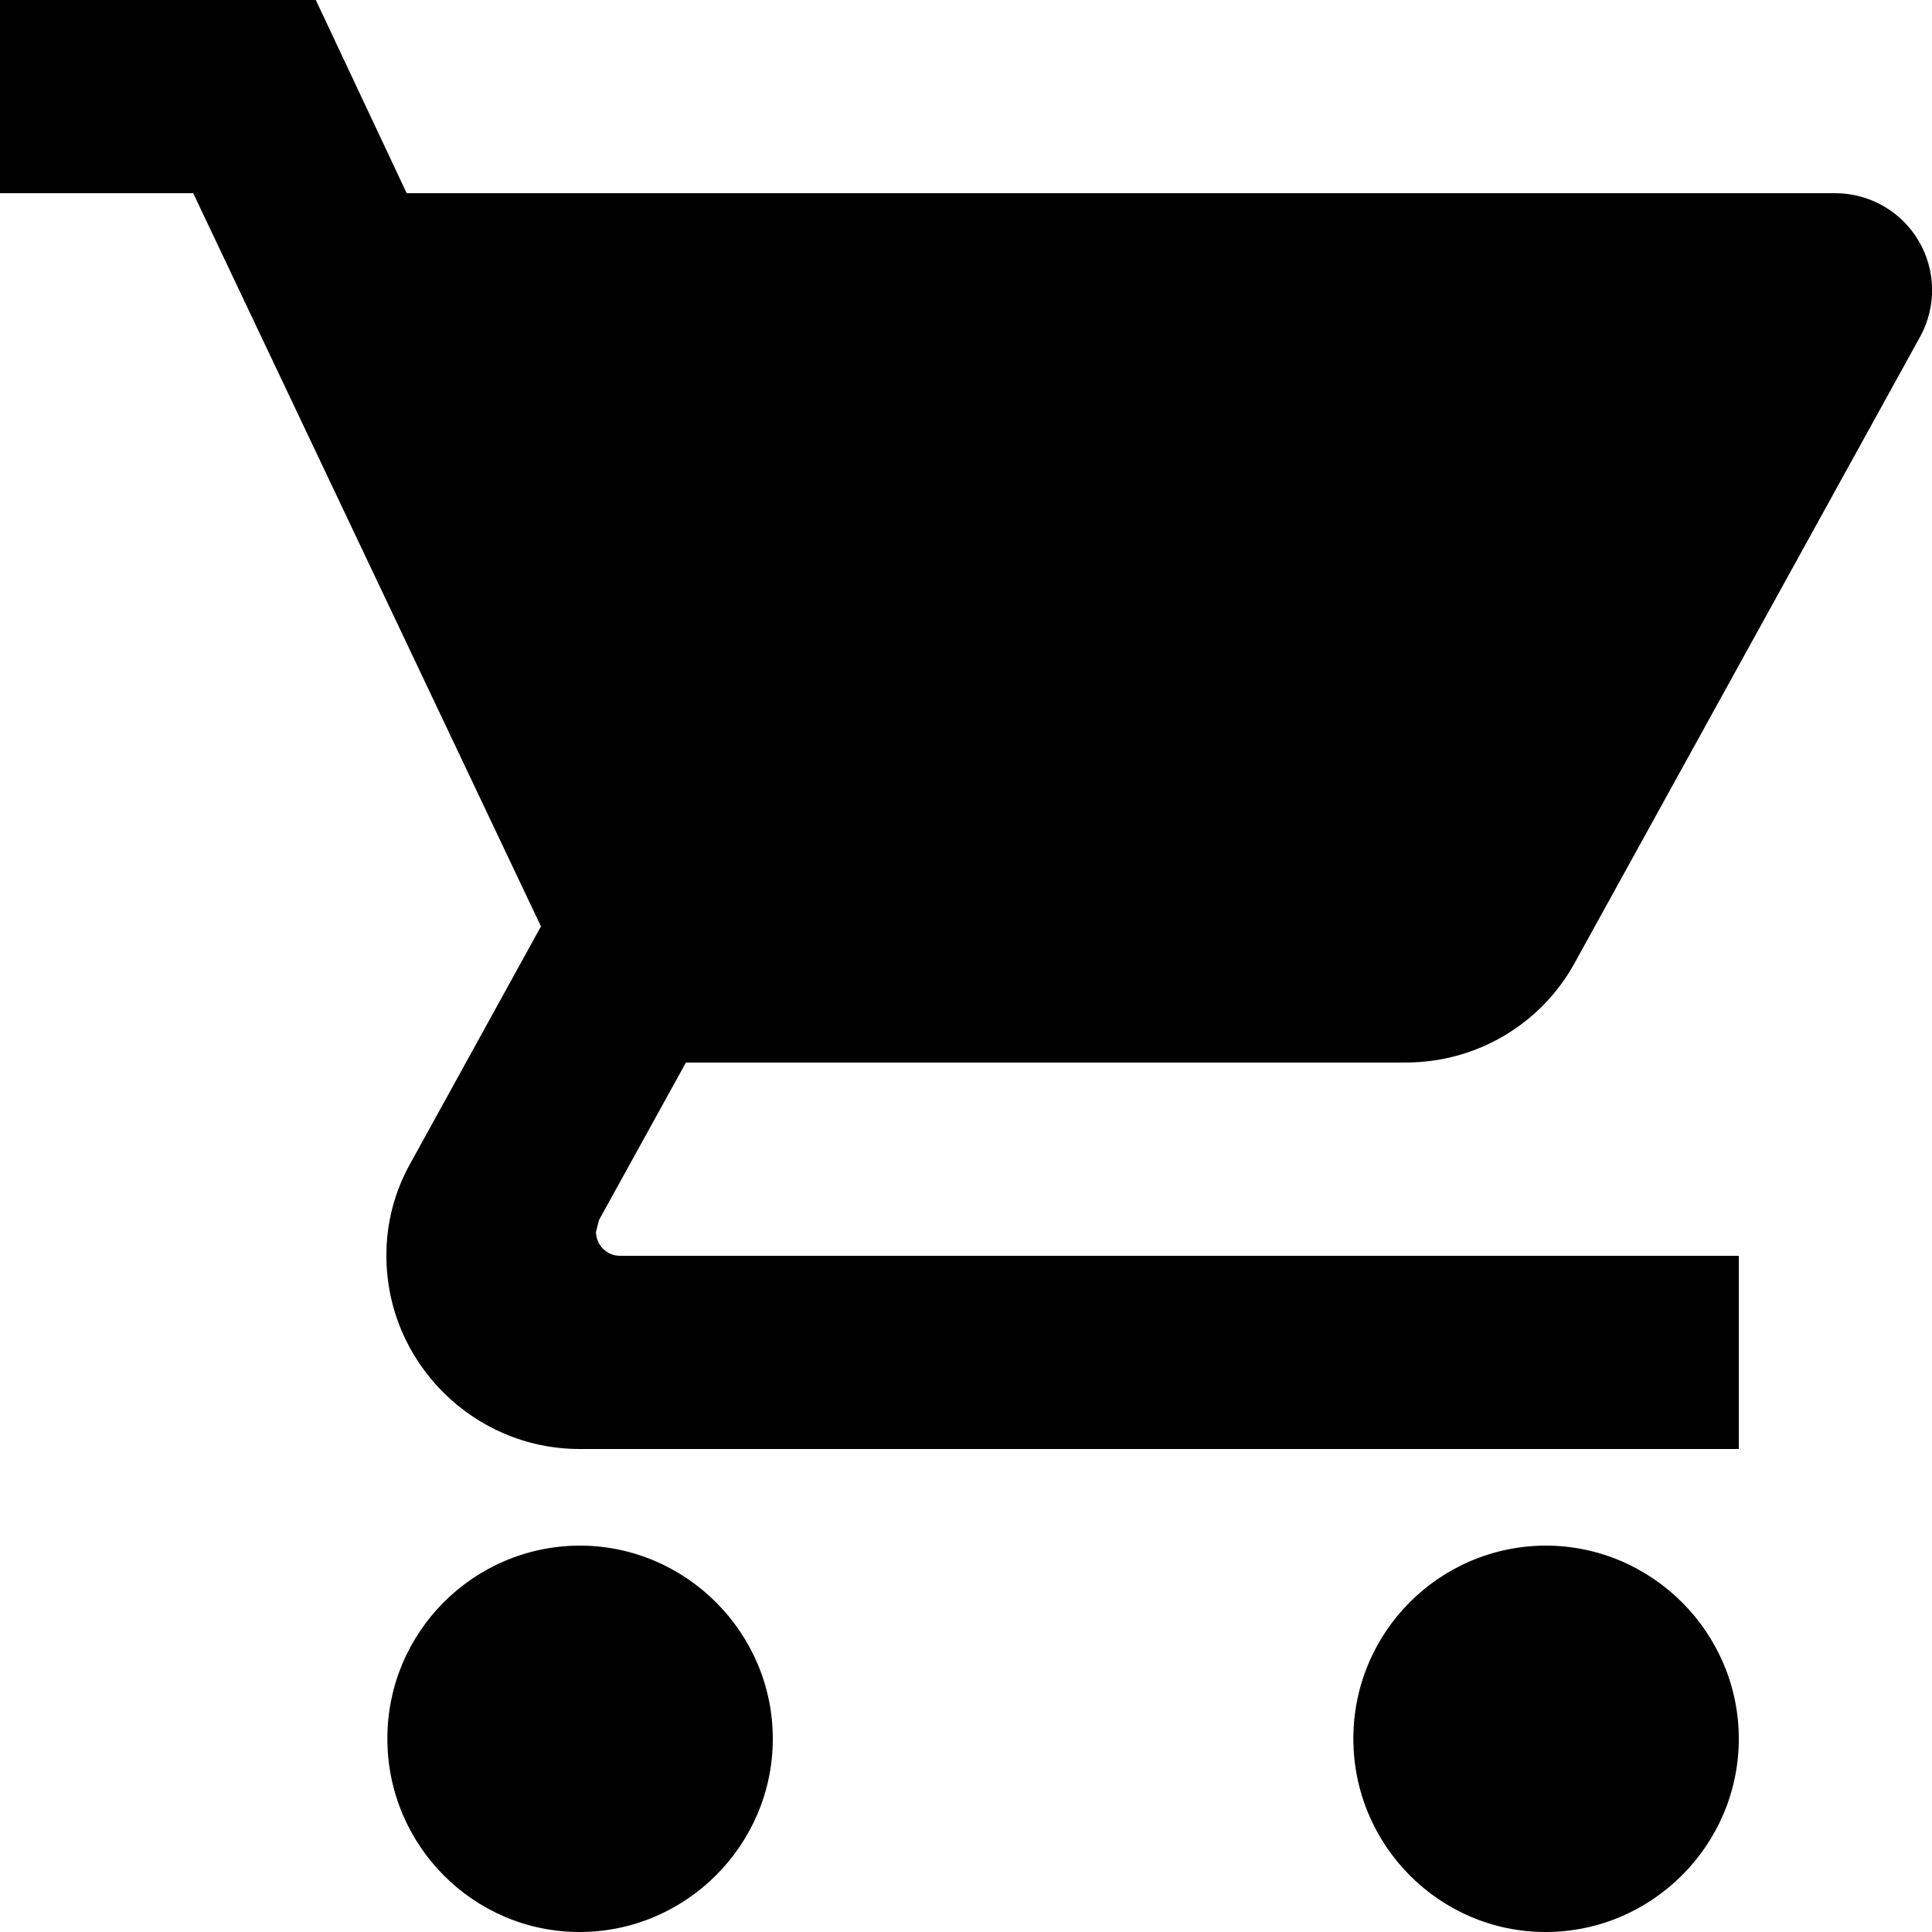
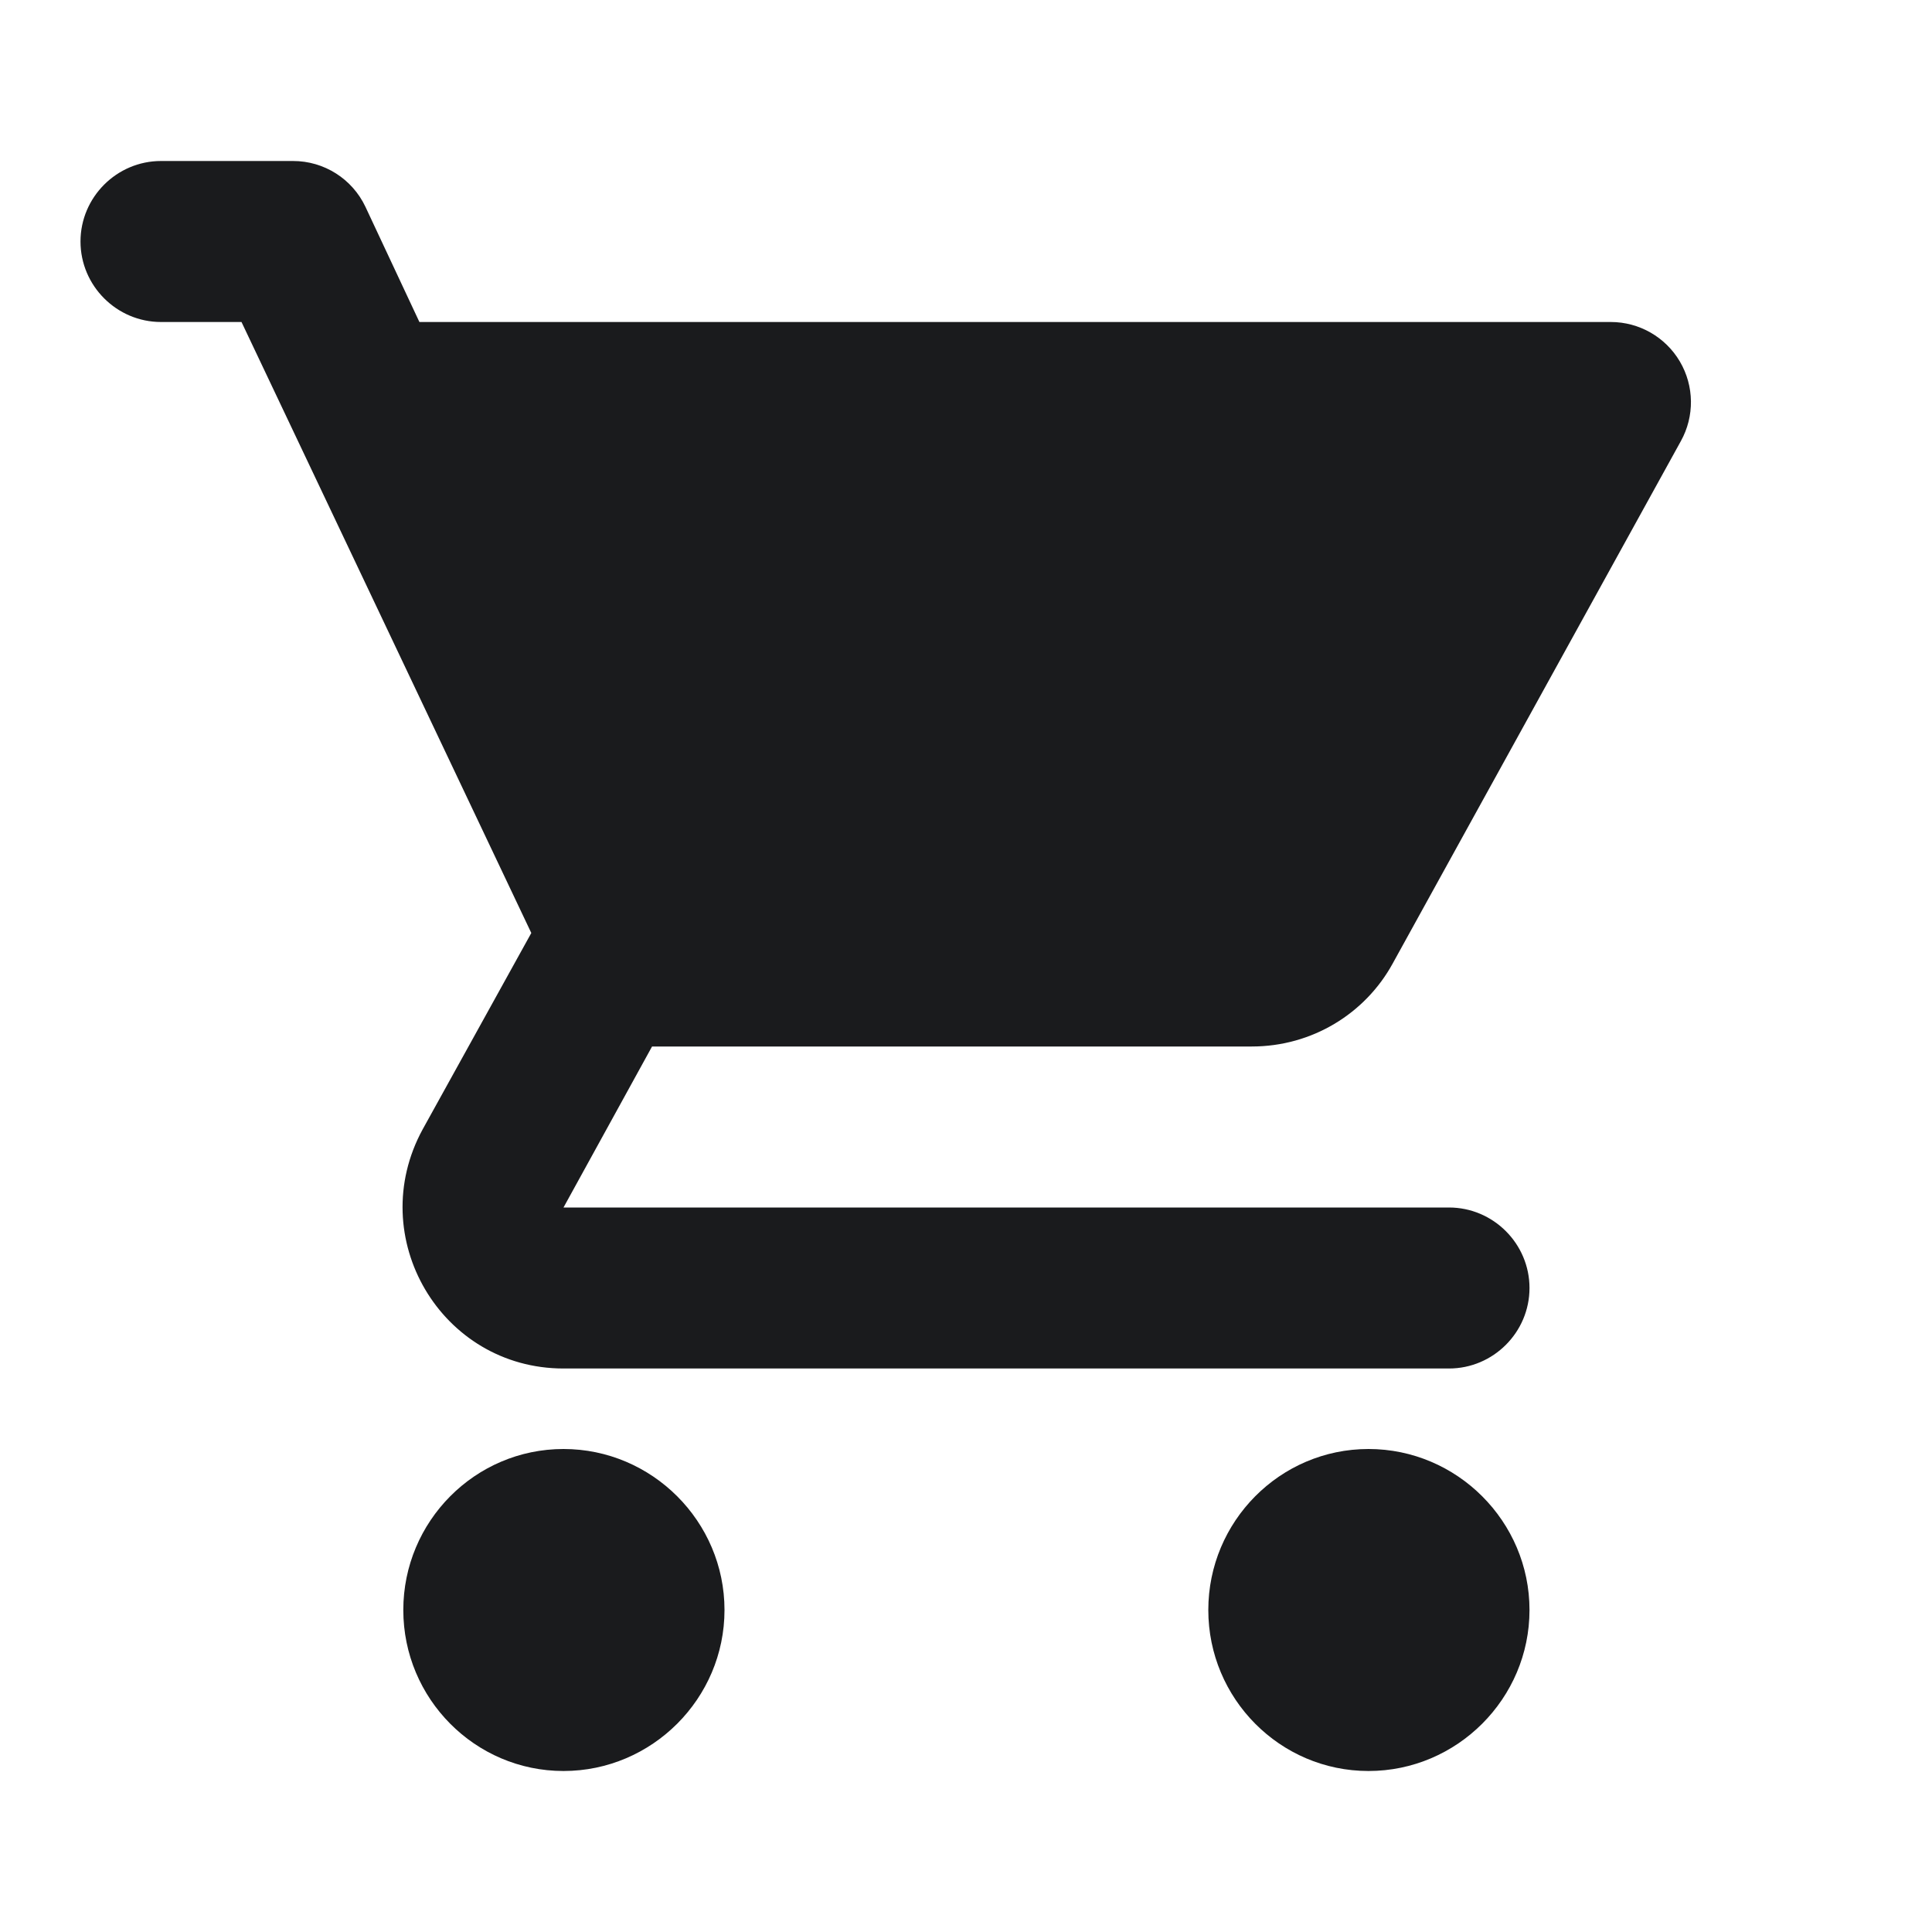
- <svg xmlns="http://www.w3.org/2000/svg" width="26" height="26" viewBox="0 0 26 26">
-   <path d="M7.8 20.8a2.597 2.597 0 0 0-2.587 2.6c0 1.43 1.157 2.6 2.587 2.6 1.43 0 2.6-1.17 2.6-2.6 0-1.43-1.17-2.6-2.6-2.6zM0 0v2.6h2.6l4.68 9.867-1.755 3.185A2.513 2.513 0 0 0 5.2 16.9c0 1.43 1.17 2.6 2.6 2.6h15.6v-2.6H8.346a.322.322 0 0 1-.325-.325l.04-.156 1.17-2.12h9.685c.975 0 1.833-.533 2.275-1.34l4.654-8.436A1.304 1.304 0 0 0 24.7 2.6H5.473L4.25 0H0zm20.8 20.8a2.597 2.597 0 0 0-2.587 2.6c0 1.43 1.157 2.6 2.587 2.6 1.43 0 2.6-1.17 2.6-2.6 0-1.43-1.17-2.6-2.6-2.6z" />
+ <svg xmlns="http://www.w3.org/2000/svg" width="24" height="24" viewBox="0 0 24 24">
+   <g fill="none" fill-rule="evenodd">
+     <path d="M0 0h24v24H0z" />
+     <path fill="#1A1B1D" fill-rule="nonzero" d="M7 18c-1.1 0-1.99.9-1.99 2S5.9 22 7 22s2-.9 2-2-.9-2-2-2zM2 4h1l3.6 7.59-1.35 2.44C4.52 15.37 5.48 17 7 17h11c.55 0 1-.45 1-1s-.45-1-1-1H7l1.1-2h7.45c.75 0 1.41-.41 1.75-1.03l3.58-6.49A.996.996 0 0 0 20.01 4H5.21l-.67-1.43a.993.993 0 0 0-.9-.57H2c-.55 0-1 .45-1 1s.45 1 1 1zm15 14c-1.1 0-1.99.9-1.99 2s.89 2 1.99 2 2-.9 2-2-.9-2-2-2z" />
+   </g>
</svg>
